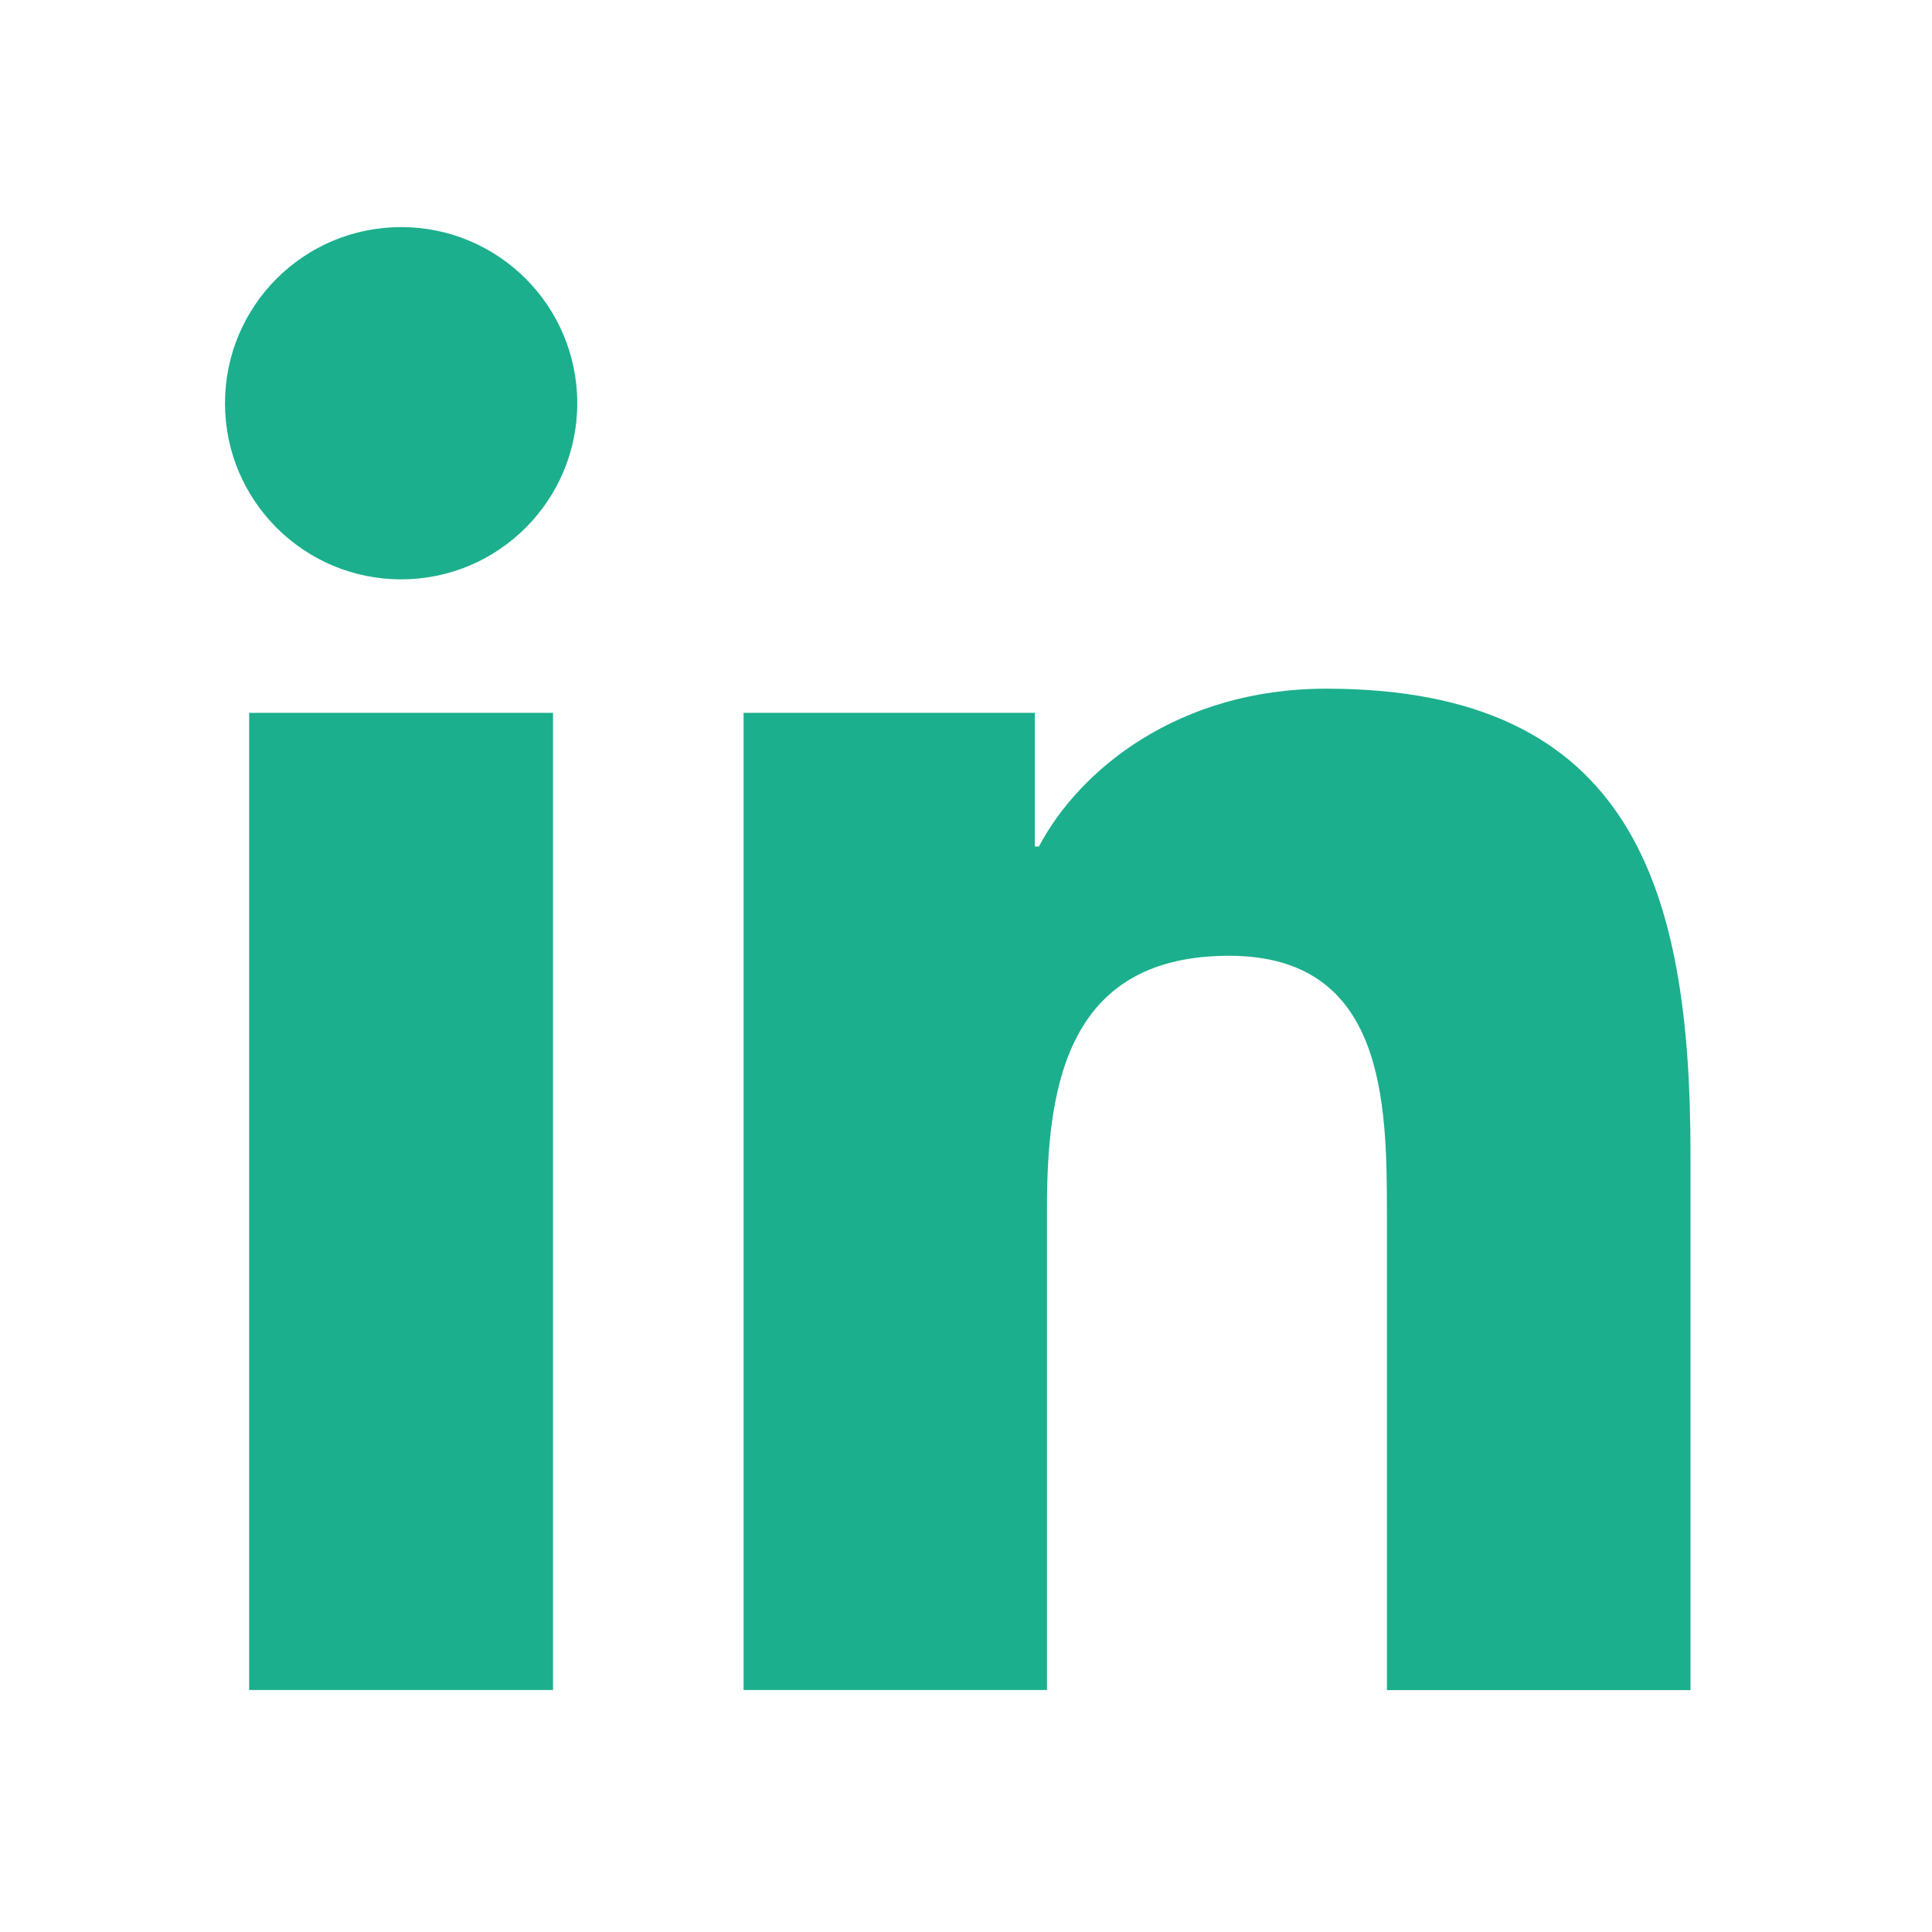
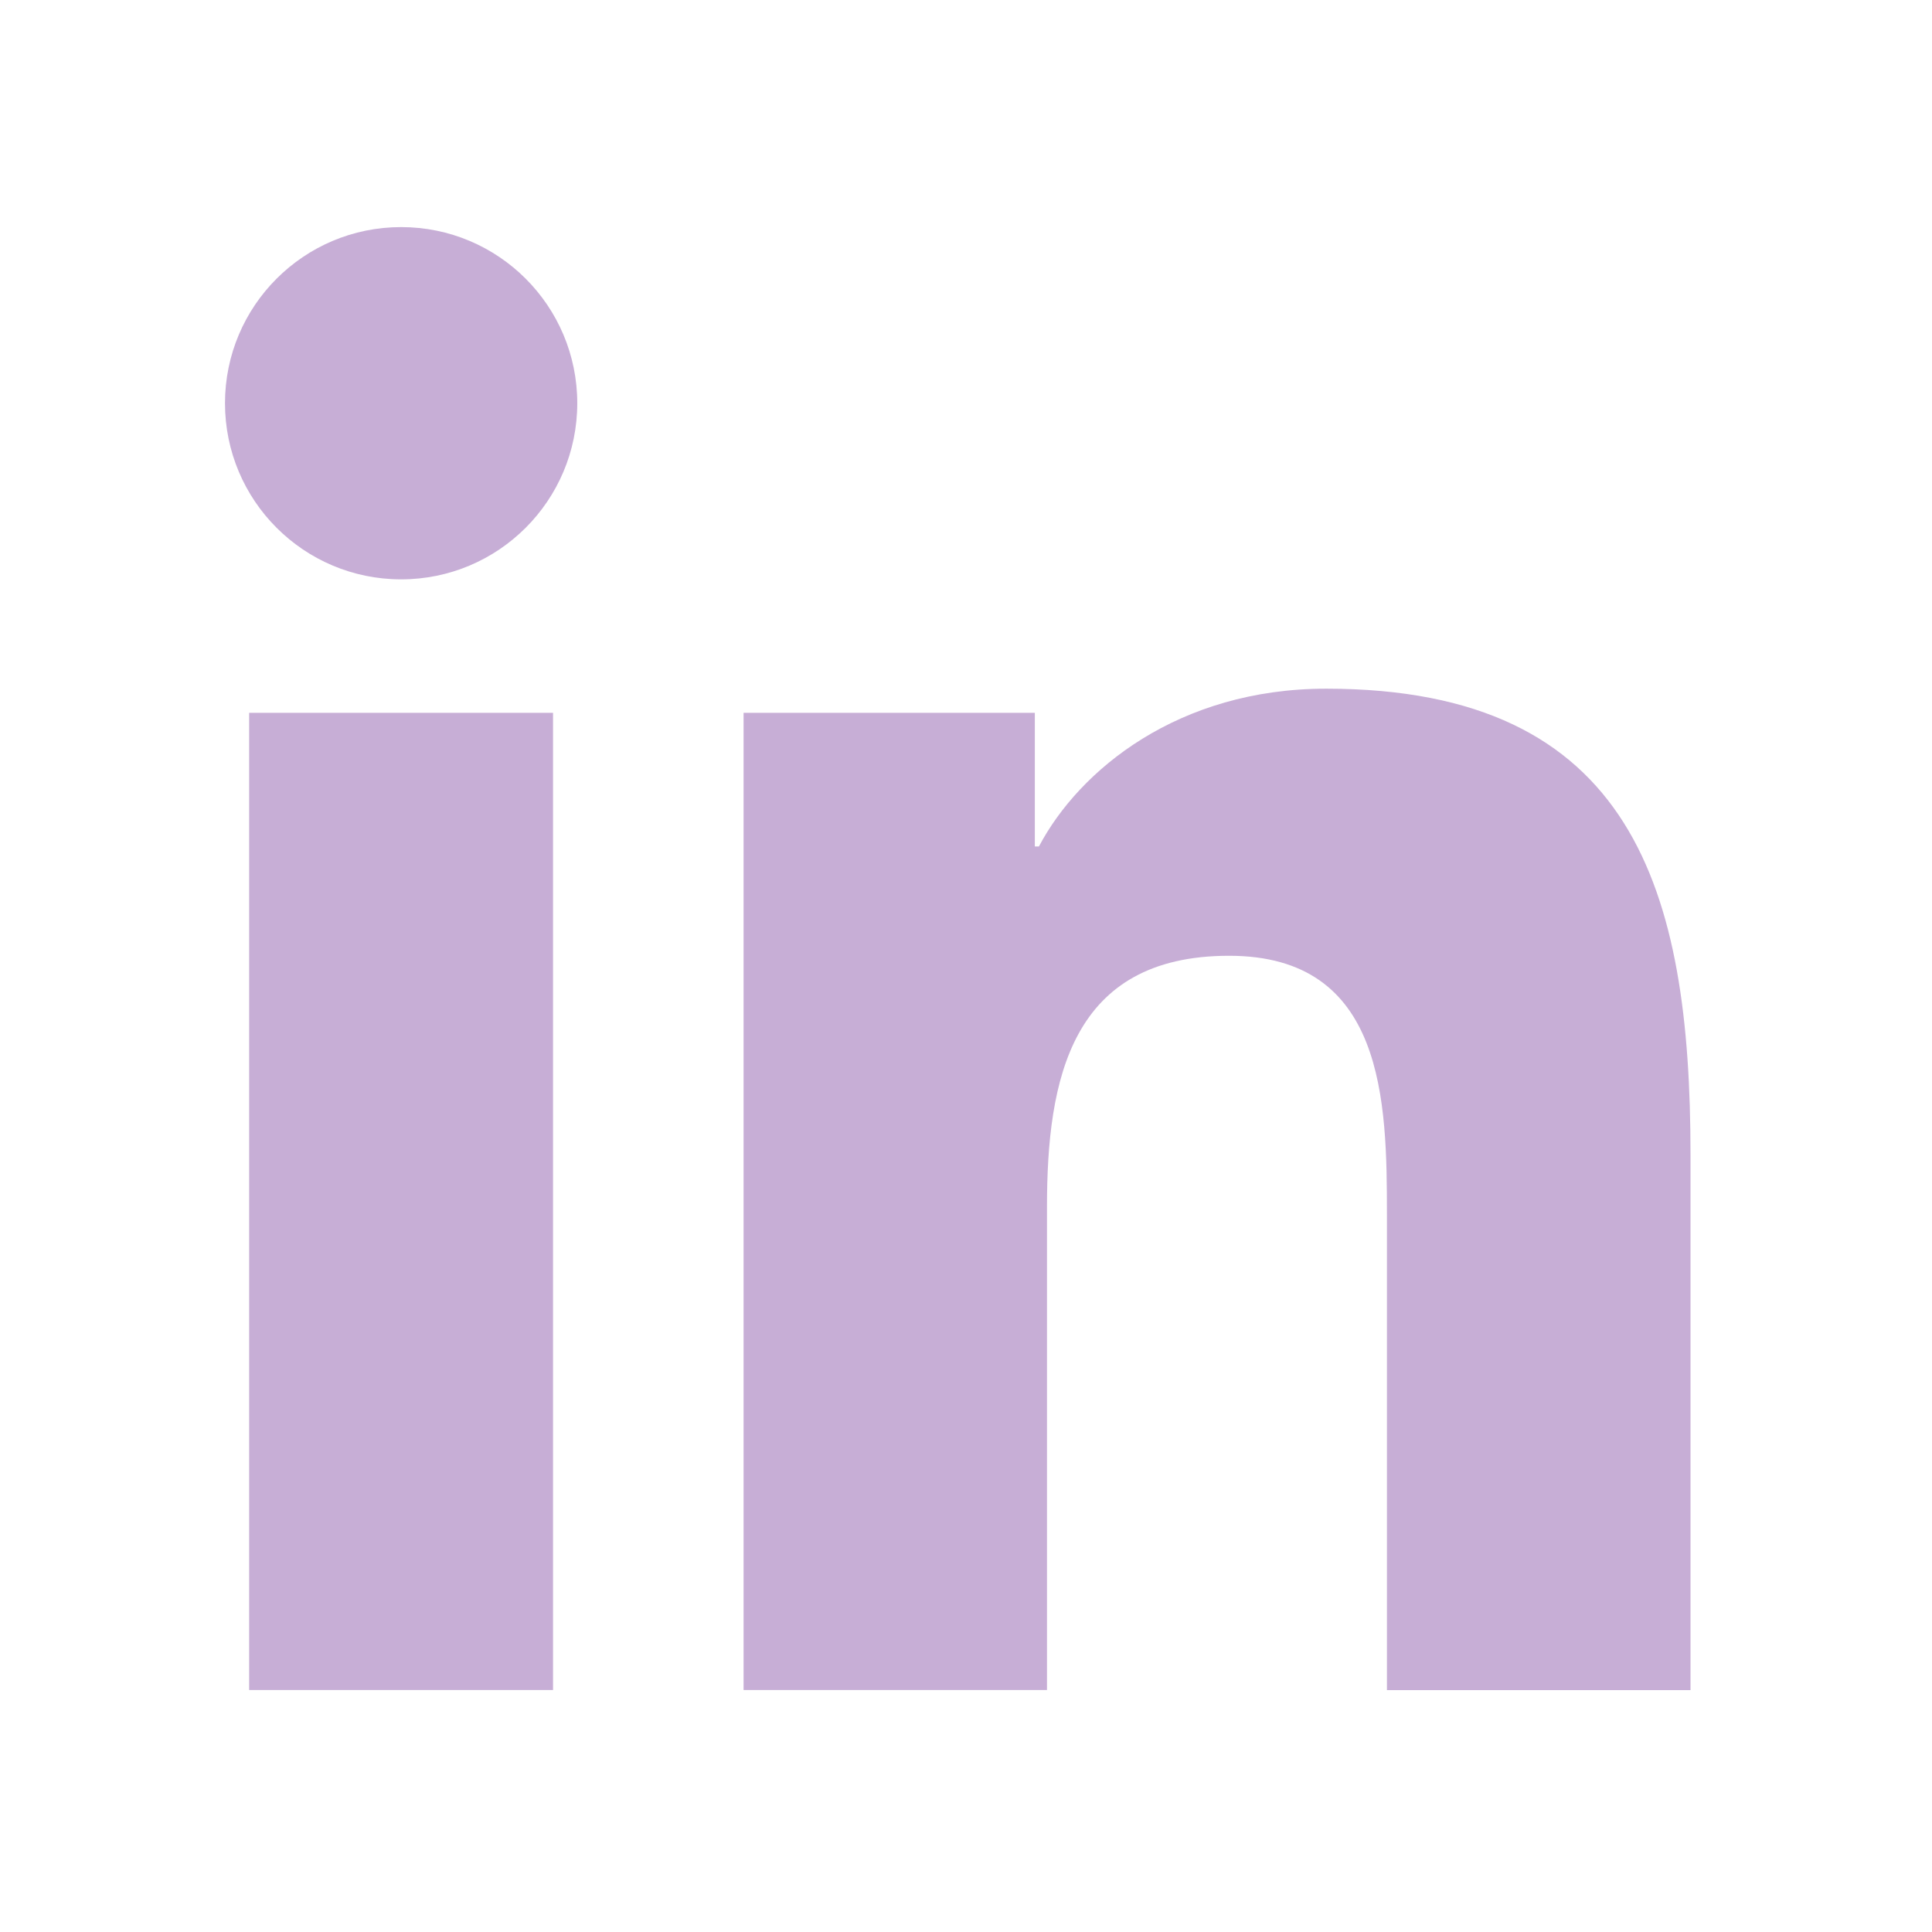
- <svg xmlns="http://www.w3.org/2000/svg" viewBox="0 0 24 24" fill="#1CAF8D" width="24" height="24">
+ <svg xmlns="http://www.w3.org/2000/svg" viewBox="0 0 24 24" fill="#C7AED6" width="24" height="24">
  <circle cx="4.983" cy="5.009" r="2.188" />
  <path d="M9.237 8.855v12.139h3.769v-6.003c0-1.584.298-3.118 2.262-3.118 1.937 0 1.961 1.811 1.961 3.218v5.904H21v-6.657c0-3.27-.704-5.783-4.526-5.783-1.835 0-3.065 1.007-3.568 1.96h-.051v-1.66H9.237zm-6.142 0H6.87v12.139H3.095z" />
</svg>
